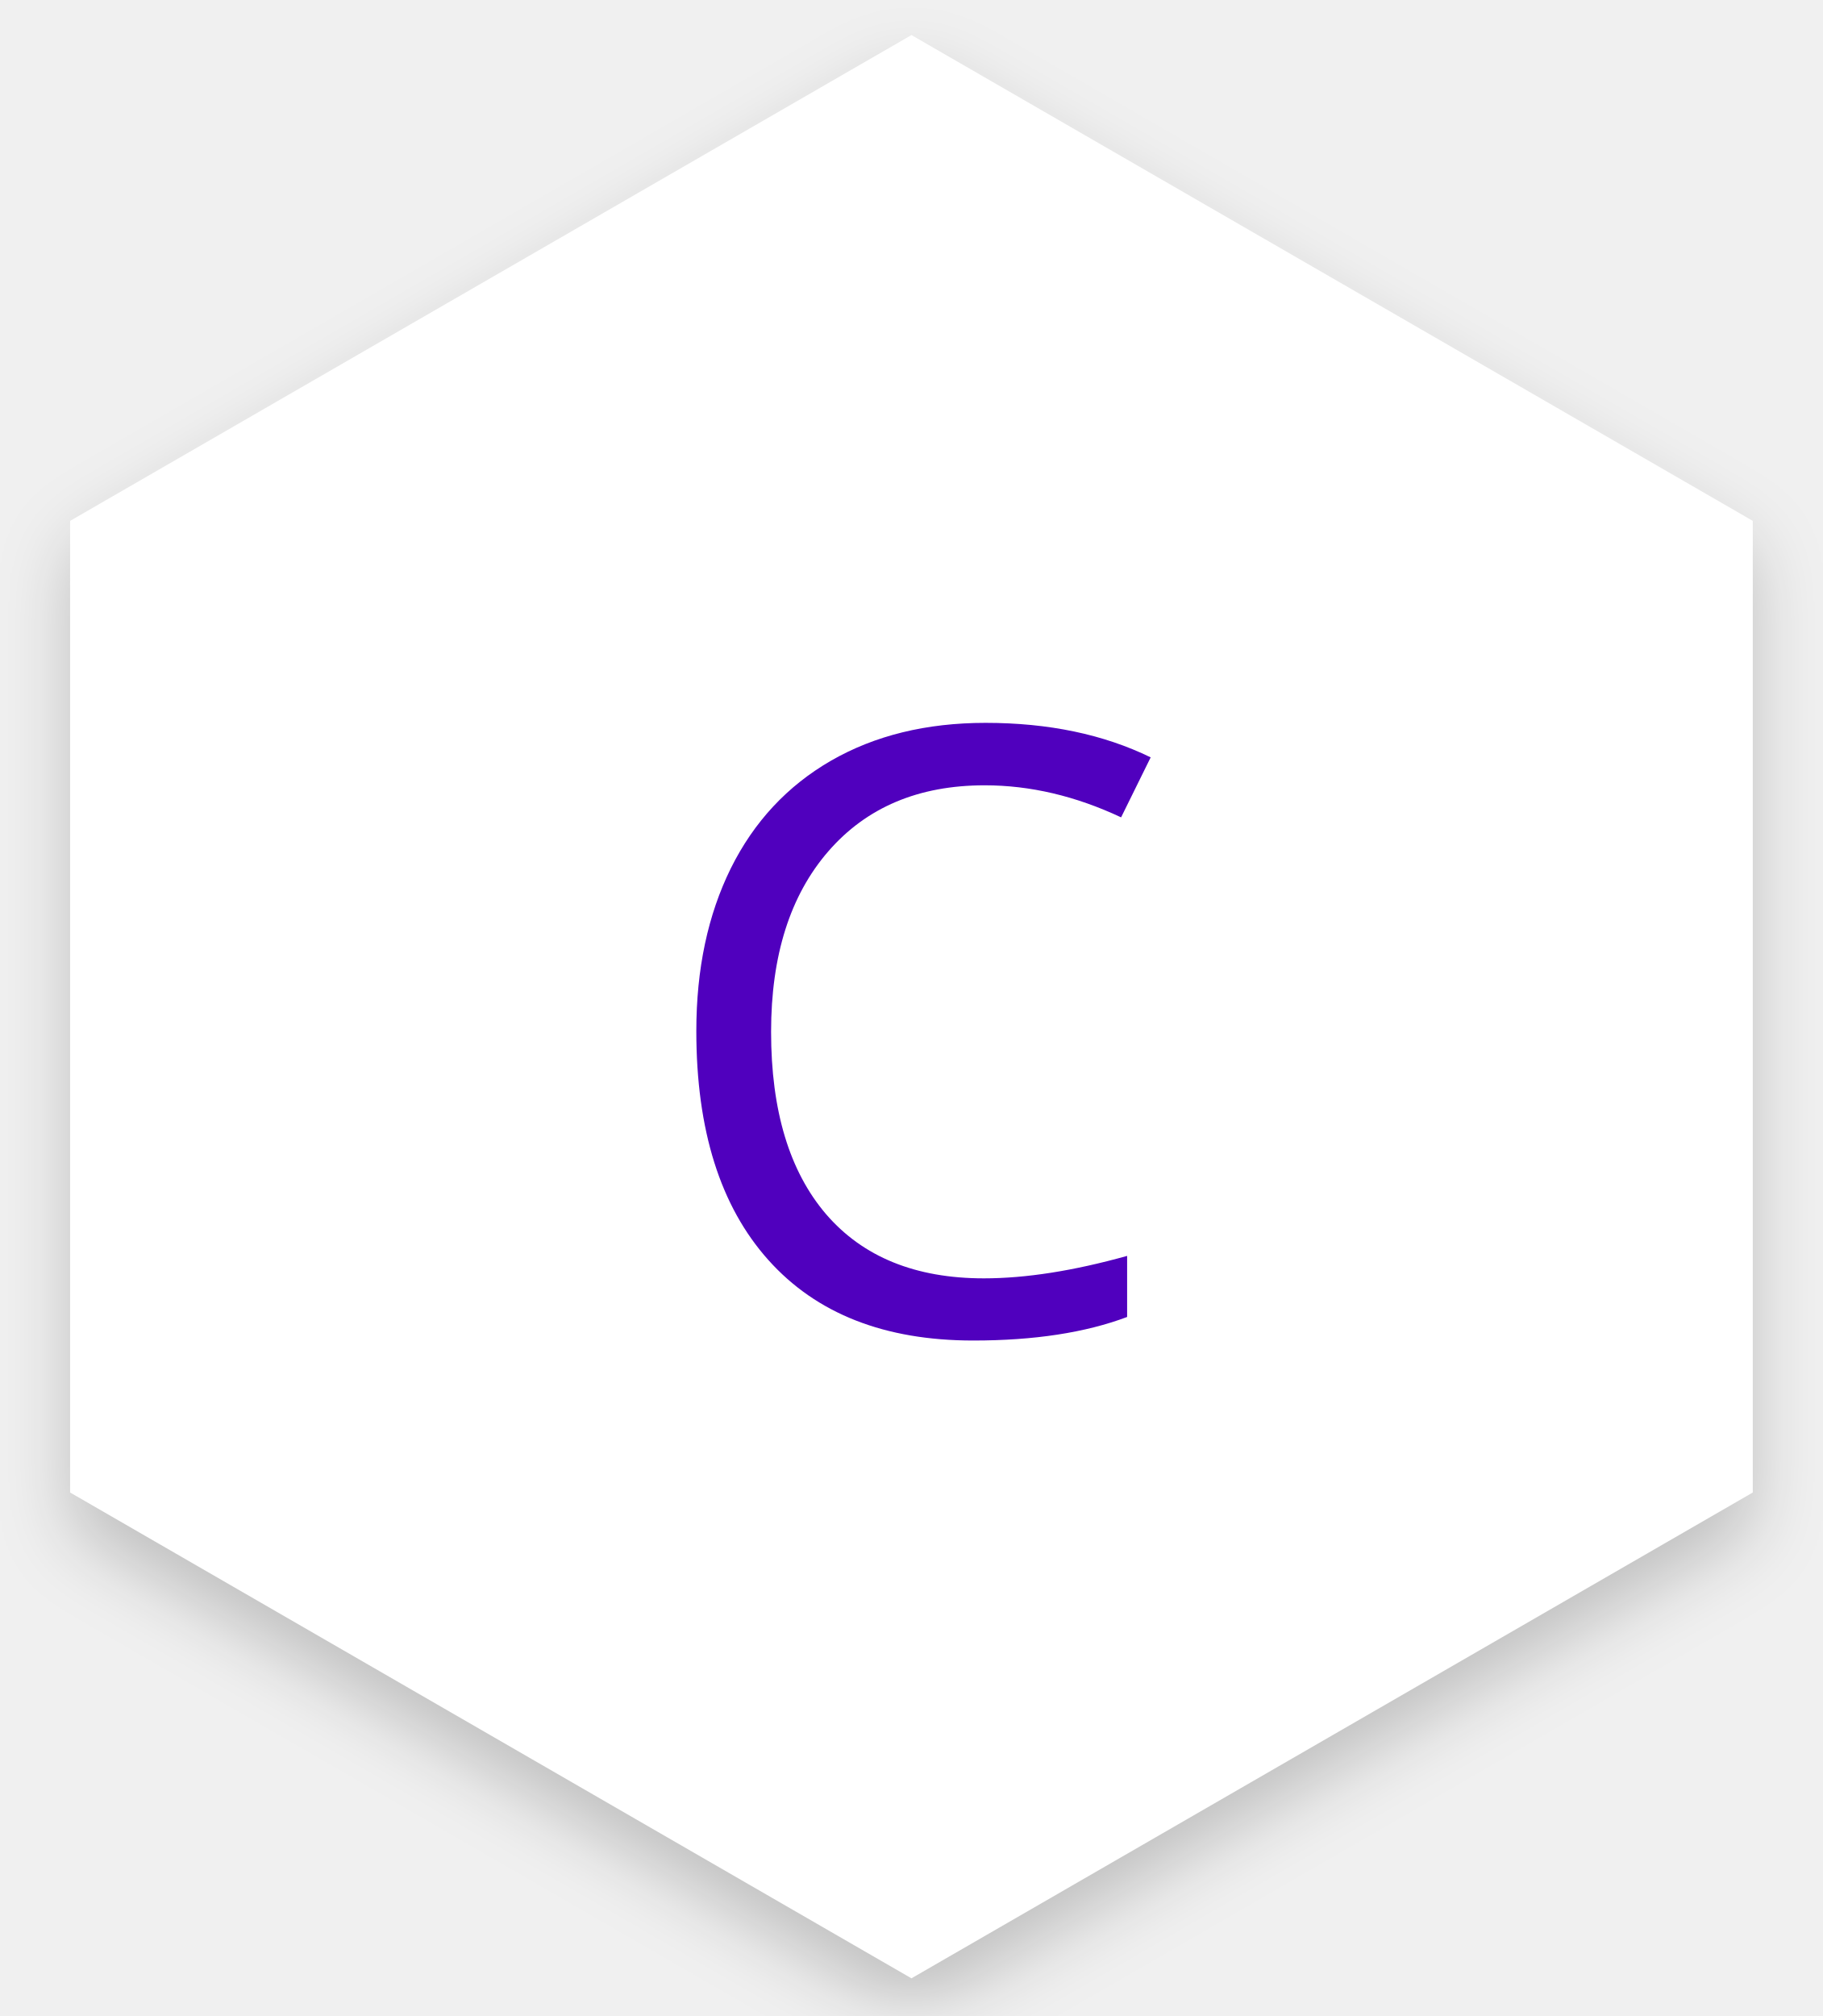
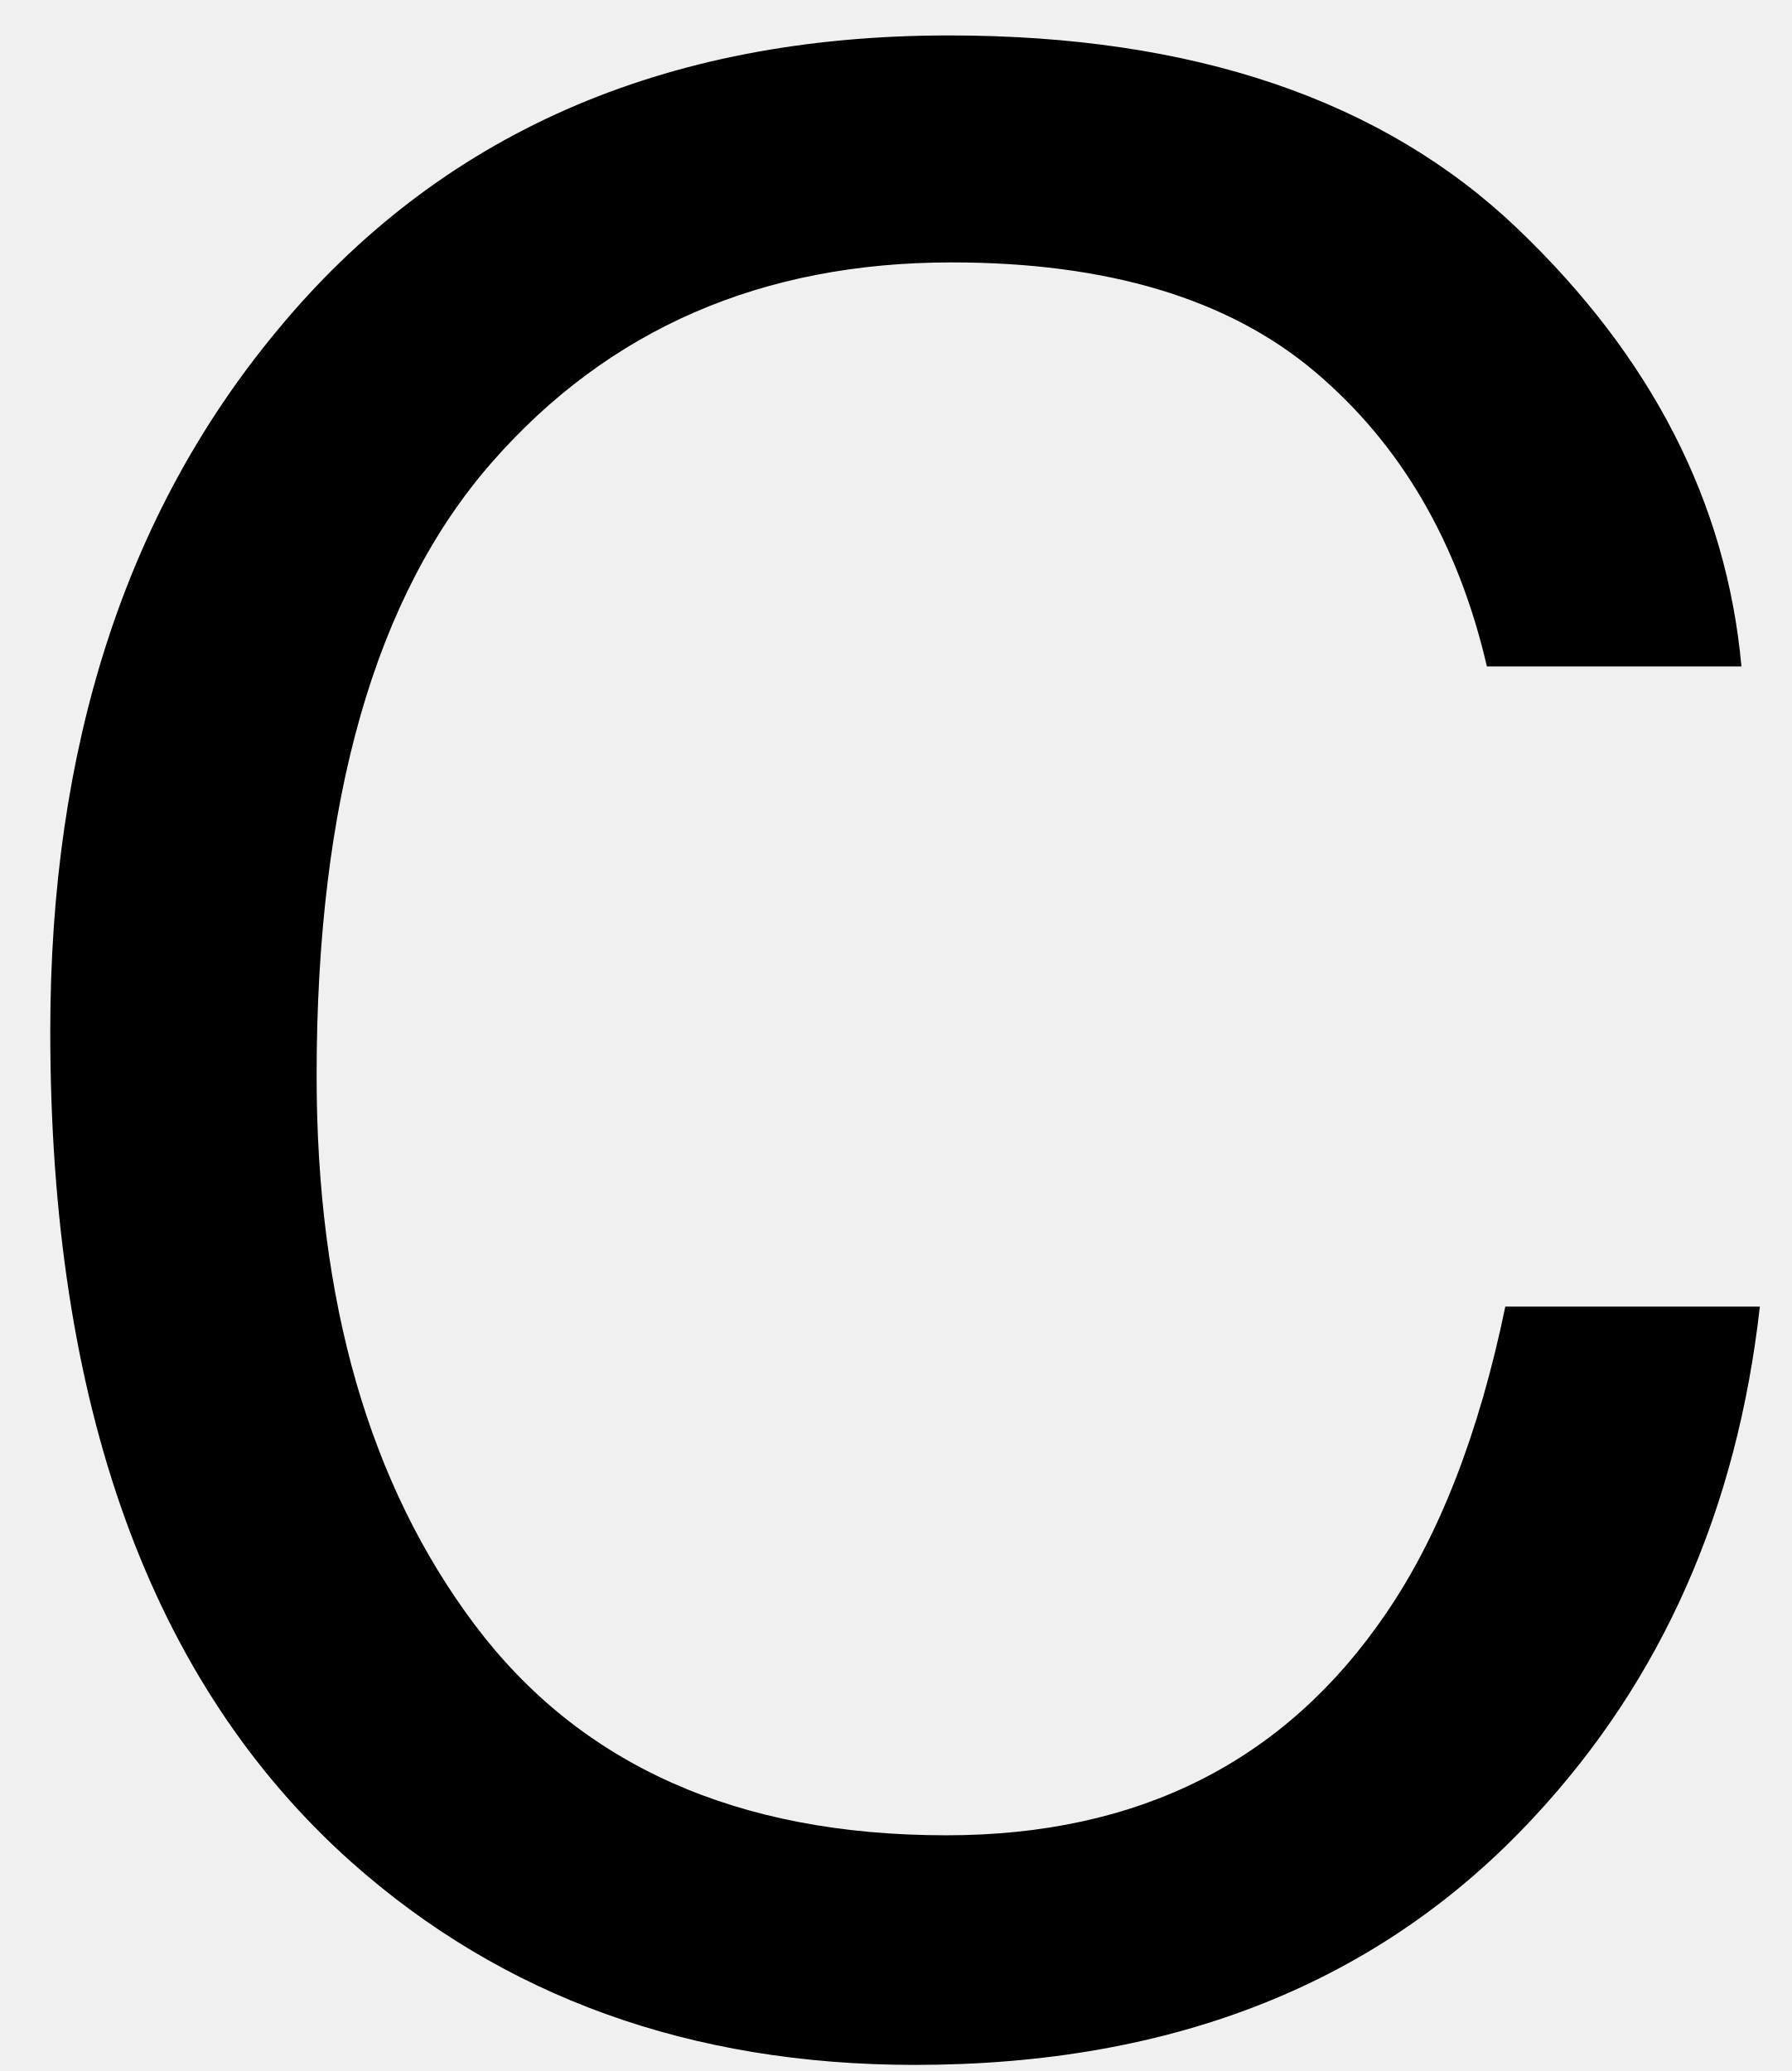
- <svg xmlns="http://www.w3.org/2000/svg" xmlns:xlink="http://www.w3.org/1999/xlink" width="104px" height="115px" viewBox="0 0 104 115" version="1.1">
-   <defs>
-     <polygon id="path-1" points="48 0 96 27.713 96 83.138 48 110.851 -3.55271368e-14 83.138 -6.66133815e-14 27.713" />
-     <filter x="-50%" y="-50%" width="200%" height="200%" filterUnits="objectBoundingBox" id="filter-2">
-       <feOffset dx="0" dy="2" in="SourceAlpha" result="shadowOffsetOuter1" />
-       <feGaussianBlur stdDeviation="2" in="shadowOffsetOuter1" result="shadowBlurOuter1" />
-       <feColorMatrix values="0 0 0 0 0   0 0 0 0 0   0 0 0 0 0  0 0 0 0.2 0" type="matrix" in="shadowBlurOuter1" />
-     </filter>
-   </defs>
+ <svg xmlns="http://www.w3.org/2000/svg" width="32px" height="37px" viewBox="0 0 32 37" version="1.1">
+   <defs />
  <g id="Page-1" stroke="none" stroke-width="1" fill="none" fill-rule="evenodd">
-     <g id="DesktopHD_Round7_ClientGuides-Copy" transform="translate(-956, -1543)">
-       <g id="clients-copy" transform="translate(389, 1067)">
-         <g id="caffe" transform="translate(571, 478)">
-           <g id="Polygon-Copy">
-             <use fill="black" fill-opacity="1" filter="url(#filter-2)" xlink:href="#path-1" />
-             <use fill="#FFFFFF" fill-rule="evenodd" xlink:href="#path-1" />
-           </g>
-           <text id="C" font-family="OpenSans-Semibold, Open Sans" font-size="48" font-weight="500" fill="#5000BE">
-             <tspan x="32.789" y="74">C</tspan>
-           </text>
-         </g>
+     <g id="caffe_text" transform="translate(-2, -11)" fill="#000000">
+       <g id="C">
+         <path d="M18.953,11.633 C23.313,11.633 26.695,12.781 29.102,15.078 C31.508,17.375 32.844,19.984 33.109,22.906 L28.562,22.906 C28.047,20.687 27.02,18.93 25.48,17.633 C23.941,16.336 21.781,15.688 19,15.688 C15.609,15.688 12.871,16.879 10.785,19.262 C8.699,21.645 7.656,25.297 7.656,30.219 C7.656,34.25 8.598,37.52 10.48,40.027 C12.363,42.535 15.172,43.789 18.906,43.789 C22.344,43.789 24.961,42.469 26.758,39.828 C27.711,38.437 28.422,36.609 28.891,34.344 L33.438,34.344 C33.031,37.969 31.688,41.008 29.406,43.461 C26.672,46.414 22.984,47.891 18.344,47.891 C14.344,47.891 10.984,46.68 8.266,44.258 C4.687,41.055 2.898,36.109 2.898,29.422 C2.898,24.344 4.242,20.18 6.93,16.93 C9.836,13.398 13.844,11.633 18.953,11.633 Z" />
      </g>
    </g>
  </g>
</svg>
